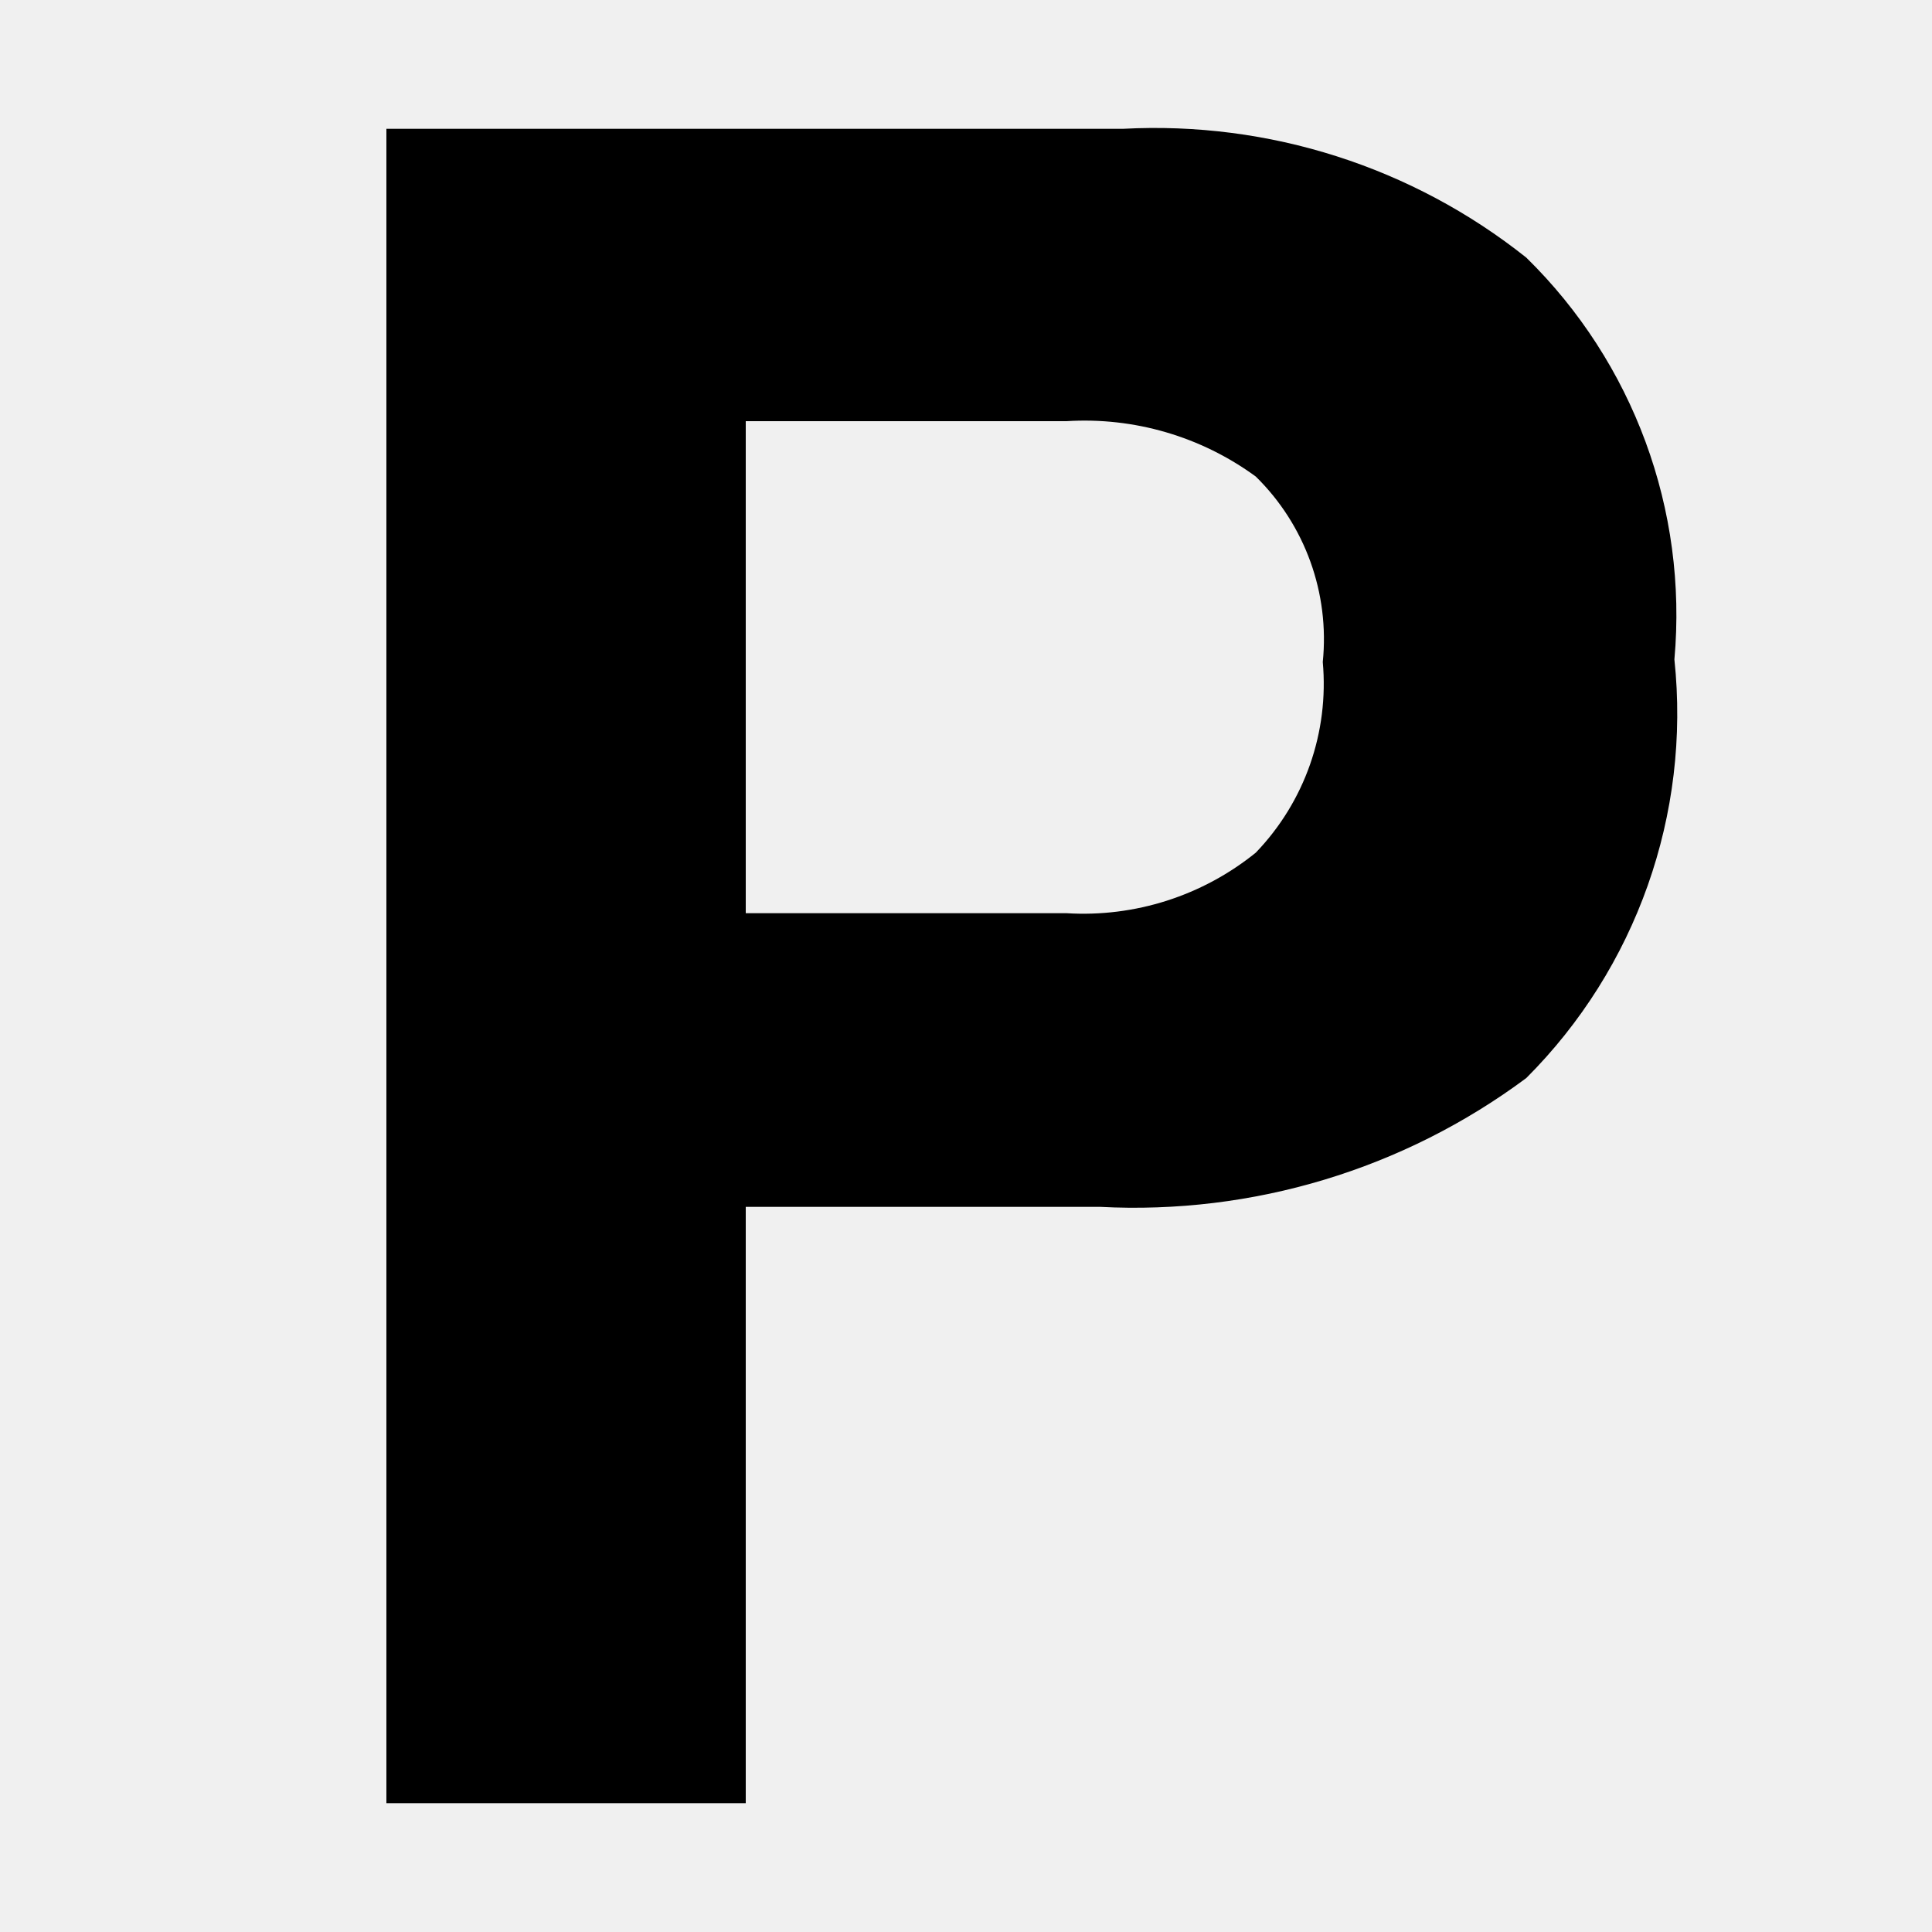
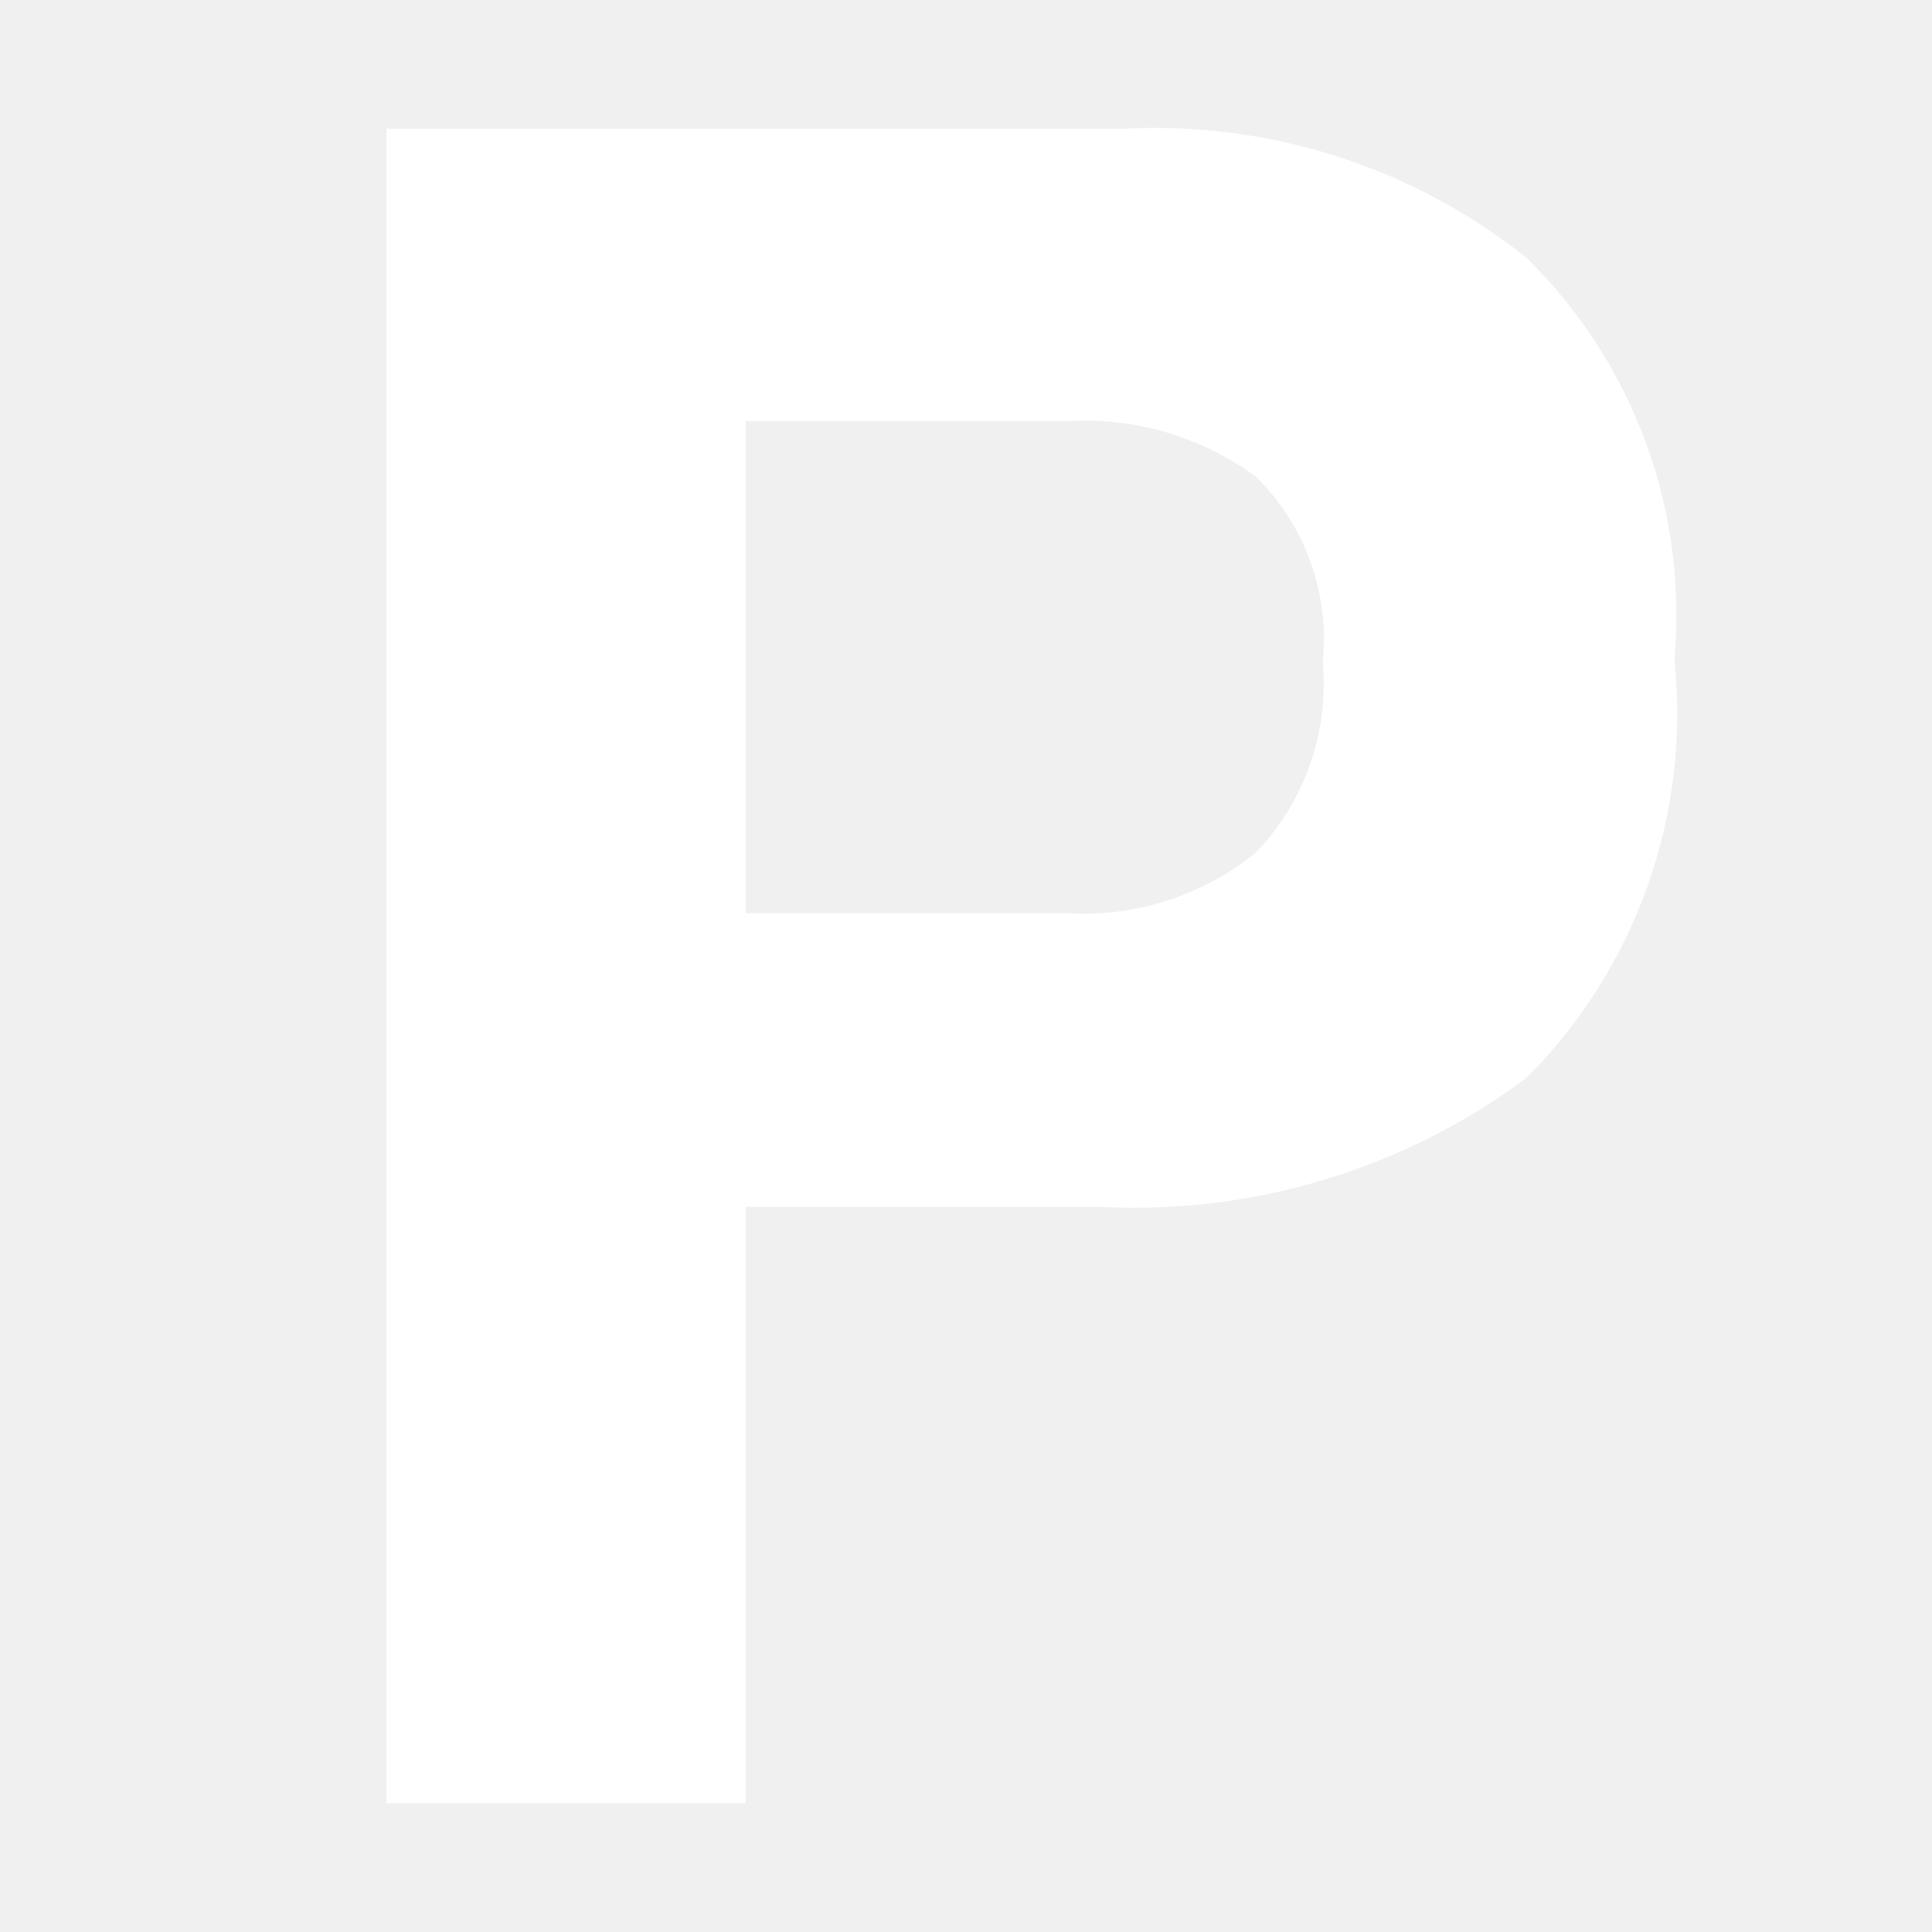
- <svg xmlns="http://www.w3.org/2000/svg" width="80px" height="80px" viewBox="0 0 15 15" version="1.1" id="parking">
+ <svg xmlns="http://www.w3.org/2000/svg" fill="#fff" width="80px" height="80px" viewBox="0 0 15 15" version="1.1" id="parking">
  <path d="M11.85,8.37c-0.953,0.709-2.124,1.062-3.31,1H5.79V14H3V1h5.72c1.131-0.06,2.244,0.295,3.13,1  c0.832,0.815,1.254,1.96,1.15,3.12C13.127,6.321,12.704,7.516,11.85,8.37z M9.75,3.7C9.325,3.389,8.805,3.237,8.28,3.27  H5.79v3.82h2.49c0.531,0.033,1.056-0.135,1.47-0.47c0.38-0.395,0.569-0.935,0.52-1.48C10.324,4.606,10.133,4.076,9.75,3.7  z" />
</svg>
